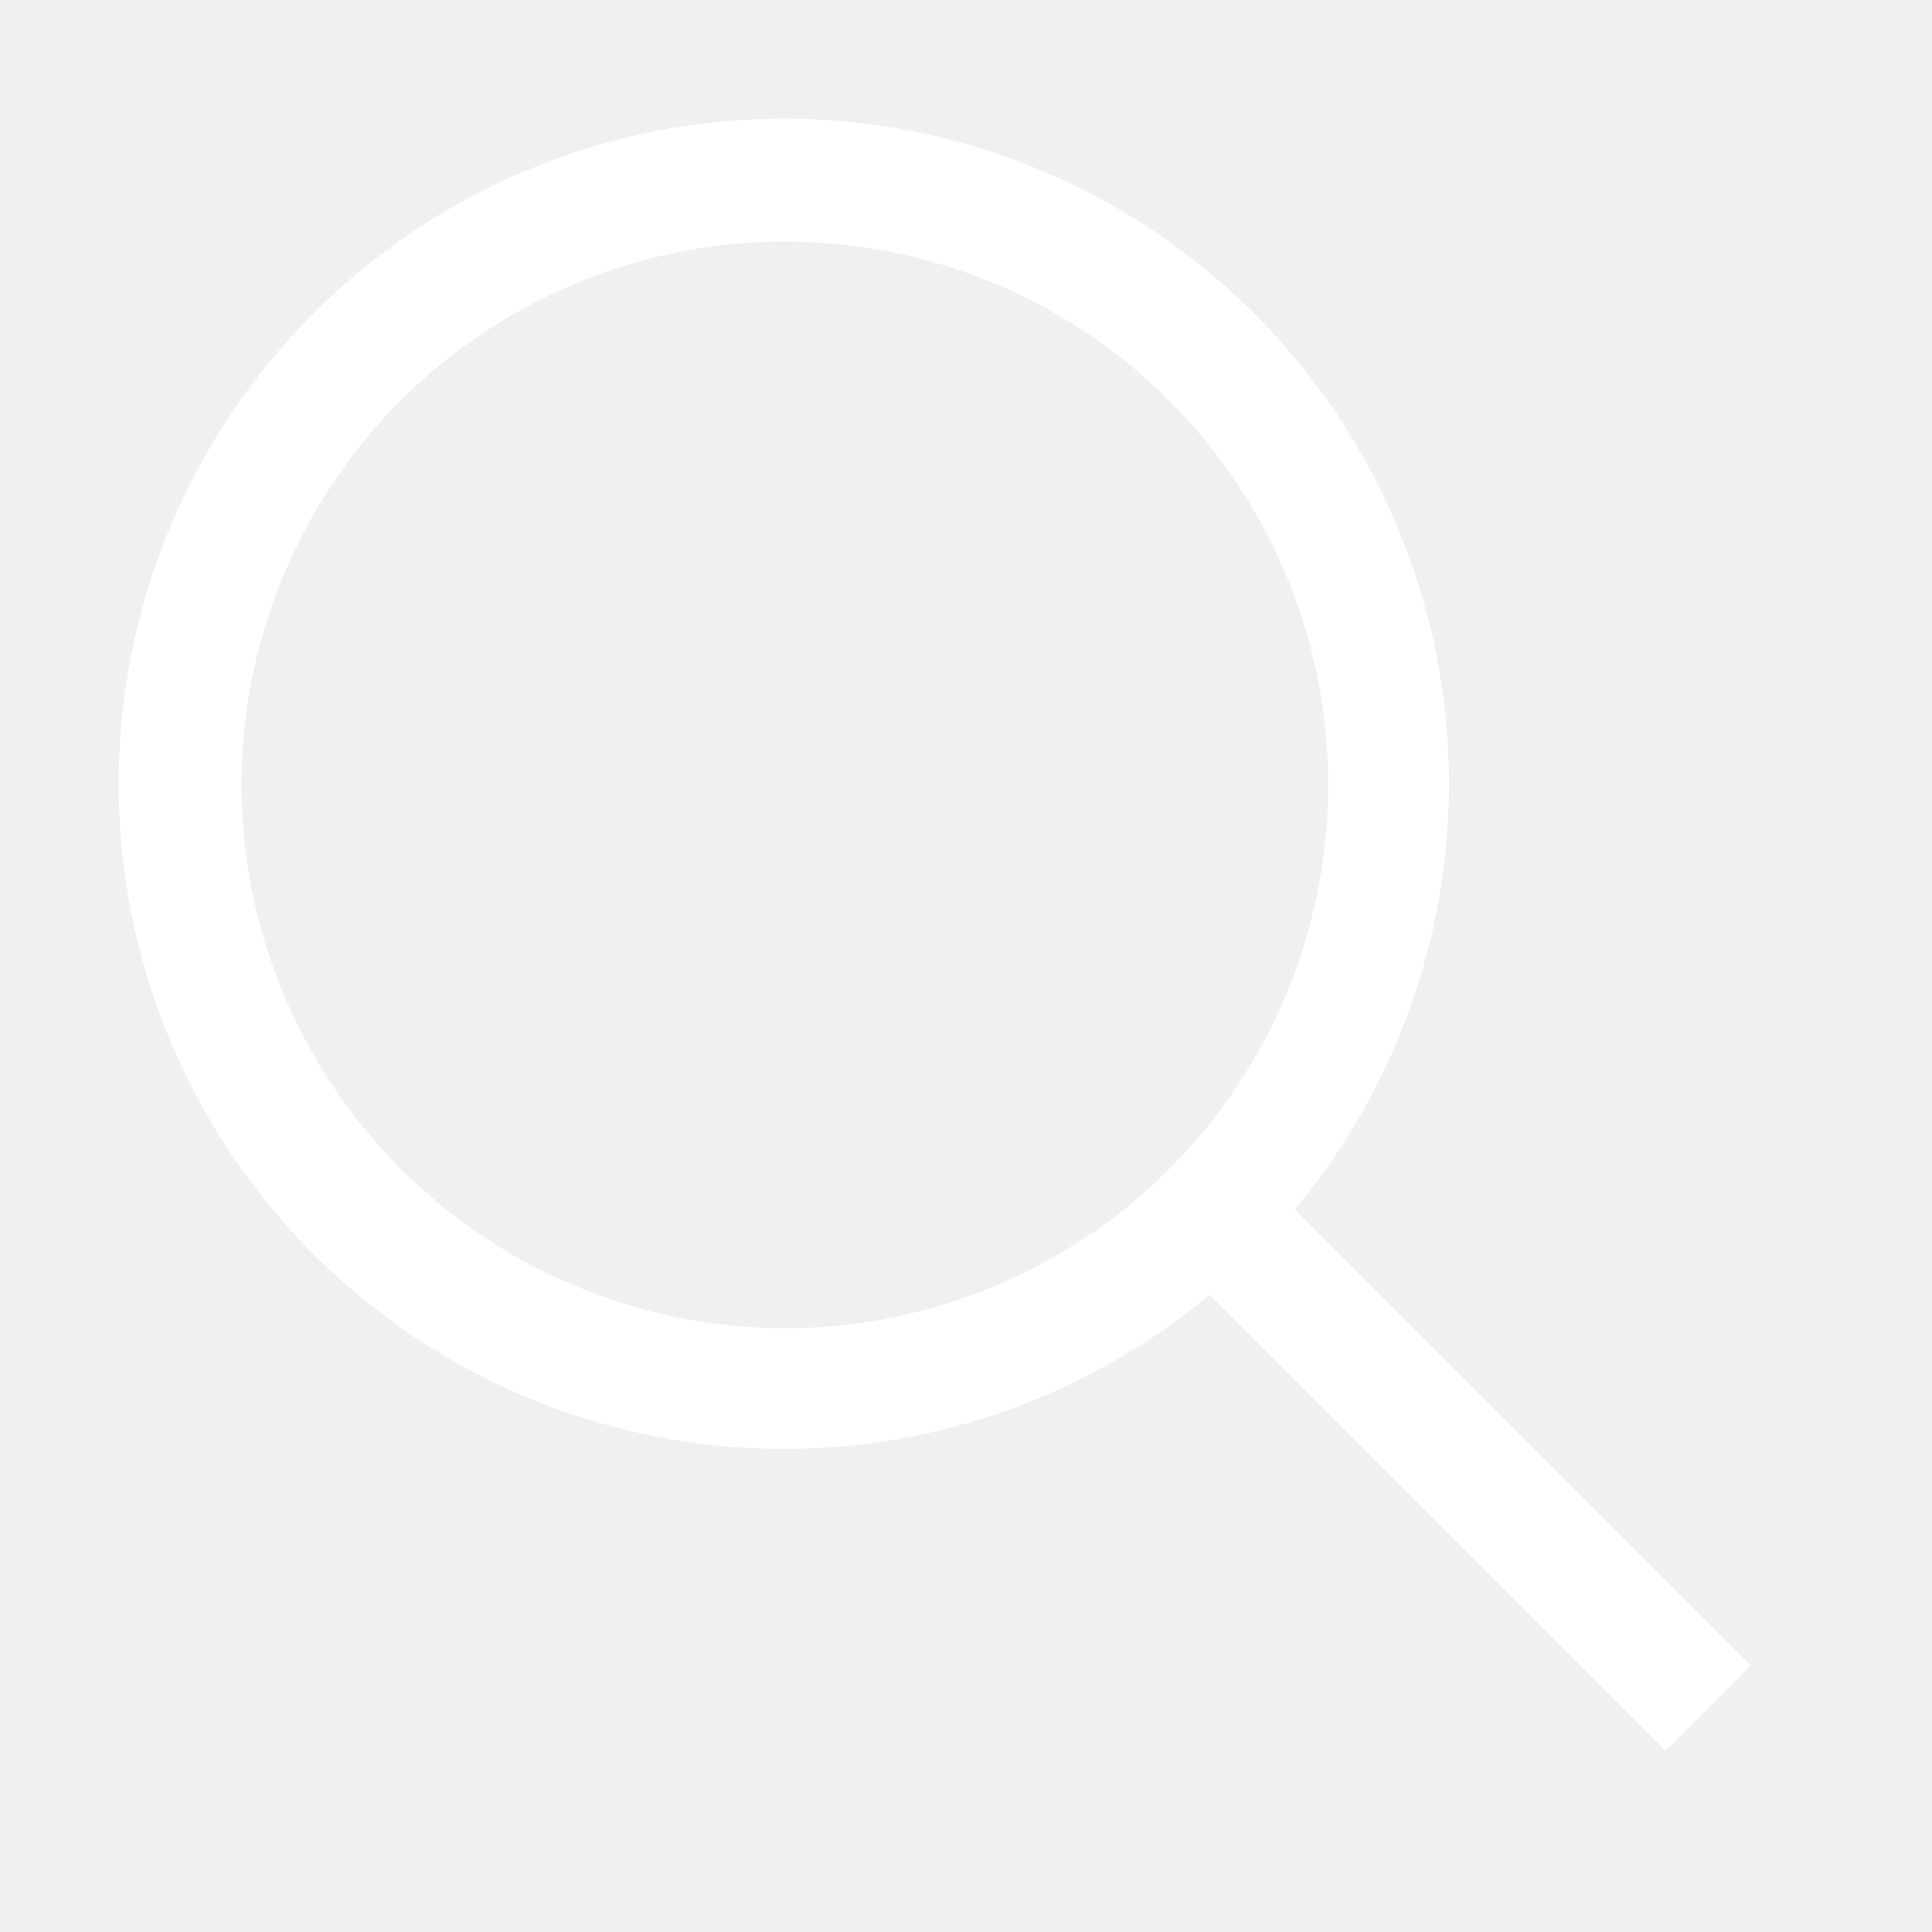
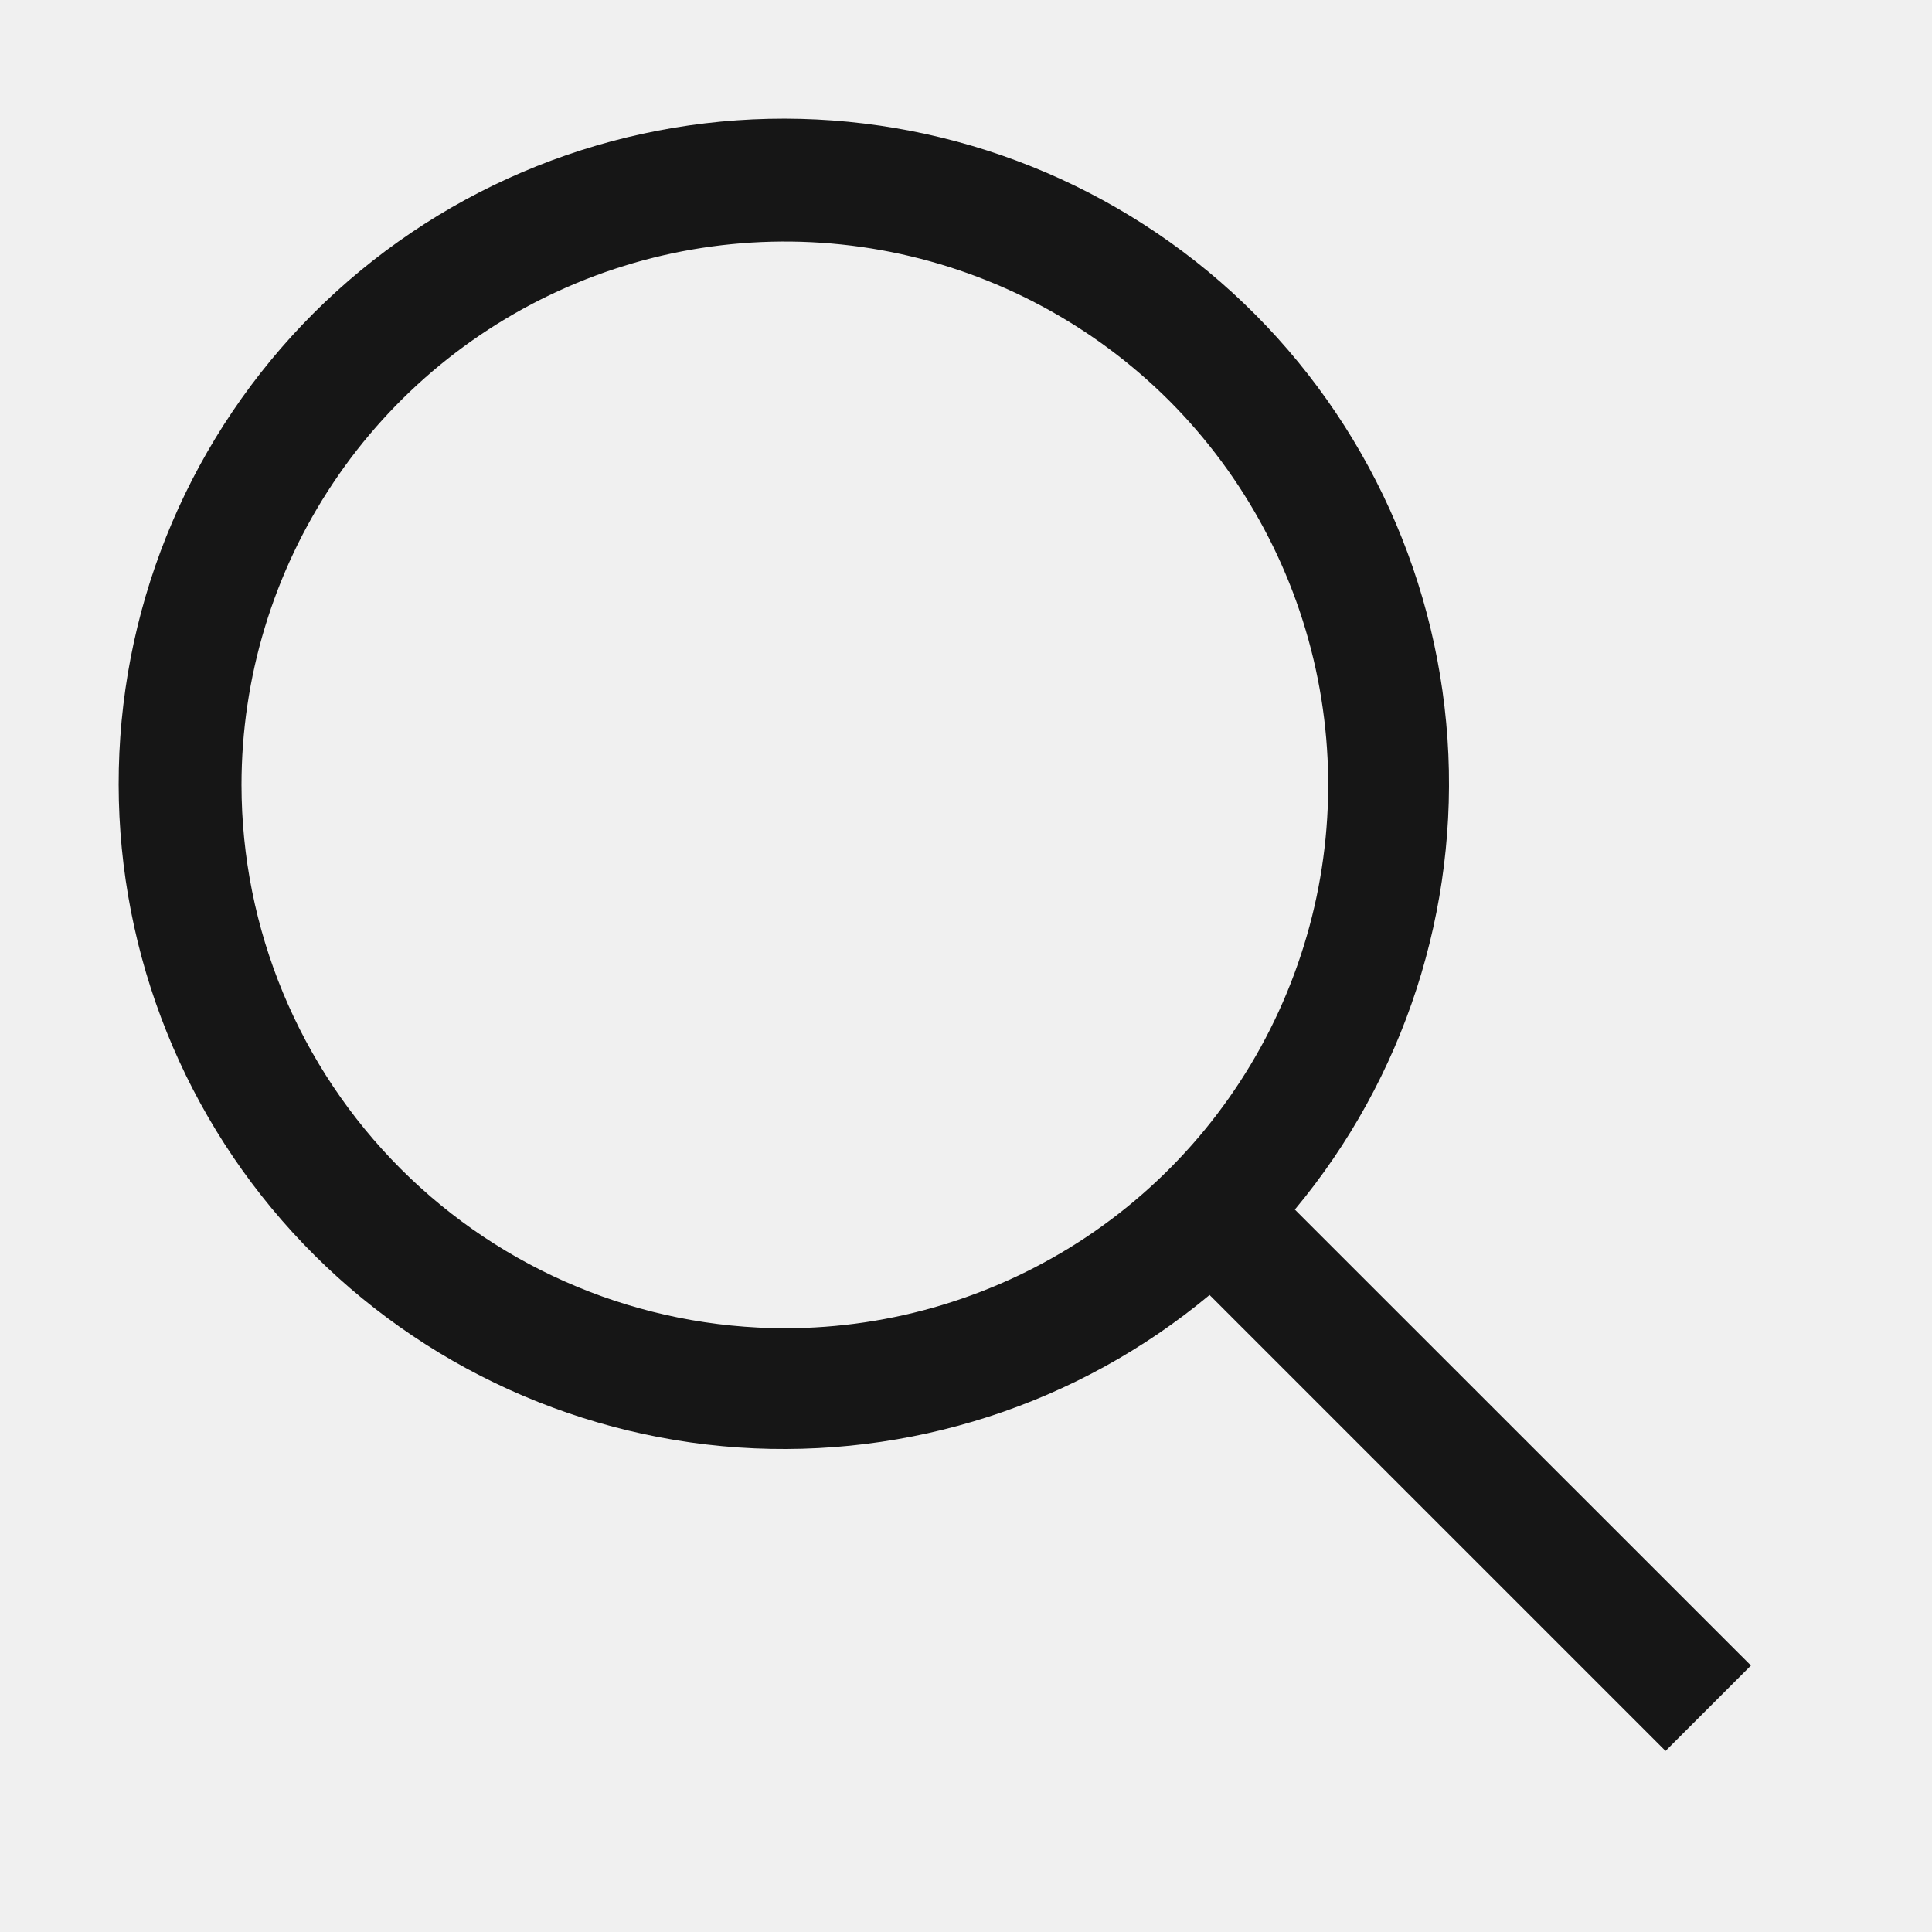
<svg xmlns="http://www.w3.org/2000/svg" width="14" height="14" viewBox="0 0 14 14" fill="none">
-   <g clip-path="url(#clip0_2243_2676)">
-     <path d="M12.687 12.069L9.383 8.765C10.177 7.811 10.573 6.589 10.489 5.351C10.404 4.114 9.846 2.956 8.93 2.12C8.014 1.283 6.81 0.832 5.57 0.861C4.33 0.889 3.148 1.394 2.271 2.271C1.394 3.148 0.889 4.33 0.861 5.57C0.832 6.81 1.283 8.014 2.12 8.93C2.956 9.846 4.114 10.404 5.351 10.489C6.589 10.573 7.811 10.177 8.765 9.383L12.069 12.687L12.687 12.069ZM1.75 5.687C1.75 4.909 1.981 4.147 2.413 3.5C2.846 2.852 3.461 2.348 4.181 2.05C4.9 1.752 5.692 1.674 6.456 1.826C7.219 1.977 7.921 2.352 8.472 2.903C9.022 3.454 9.397 4.155 9.549 4.919C9.701 5.683 9.623 6.475 9.325 7.194C9.027 7.914 8.522 8.529 7.875 8.961C7.227 9.394 6.466 9.625 5.687 9.625C4.643 9.624 3.643 9.208 2.904 8.47C2.166 7.732 1.751 6.731 1.75 5.687Z" fill="white" />
+   <g clip-path="url(#clip0_1920_39702)">
+     <path d="M12.688 12.069L9.383 8.765C10.177 7.812 10.573 6.589 10.489 5.352C10.404 4.114 9.846 2.957 8.93 2.12C8.014 1.284 6.81 0.833 5.57 0.861C4.33 0.889 3.148 1.394 2.271 2.271C1.394 3.149 0.889 4.33 0.861 5.57C0.833 6.811 1.284 8.014 2.12 8.93C2.956 9.846 4.114 10.404 5.351 10.489C6.589 10.573 7.812 10.178 8.765 9.384L12.069 12.688L12.688 12.069ZM1.75 5.688C1.75 4.909 1.981 4.148 2.414 3.5C2.846 2.853 3.461 2.348 4.181 2.05C4.9 1.752 5.692 1.674 6.456 1.826C7.219 1.978 7.921 2.353 8.472 2.903C9.022 3.454 9.397 4.156 9.549 4.919C9.701 5.683 9.623 6.475 9.325 7.194C9.027 7.914 8.523 8.529 7.875 8.962C7.228 9.394 6.466 9.625 5.688 9.625C4.644 9.624 3.643 9.209 2.905 8.471C2.166 7.732 1.751 6.732 1.75 5.688Z" fill="#161616" />
  </g>
  <defs>
-     <clipPath id="clip0_2243_2676">
+     <clipPath id="clip0_1920_39702">
      <rect width="14" height="14" fill="white" />
    </clipPath>
  </defs>
</svg>
